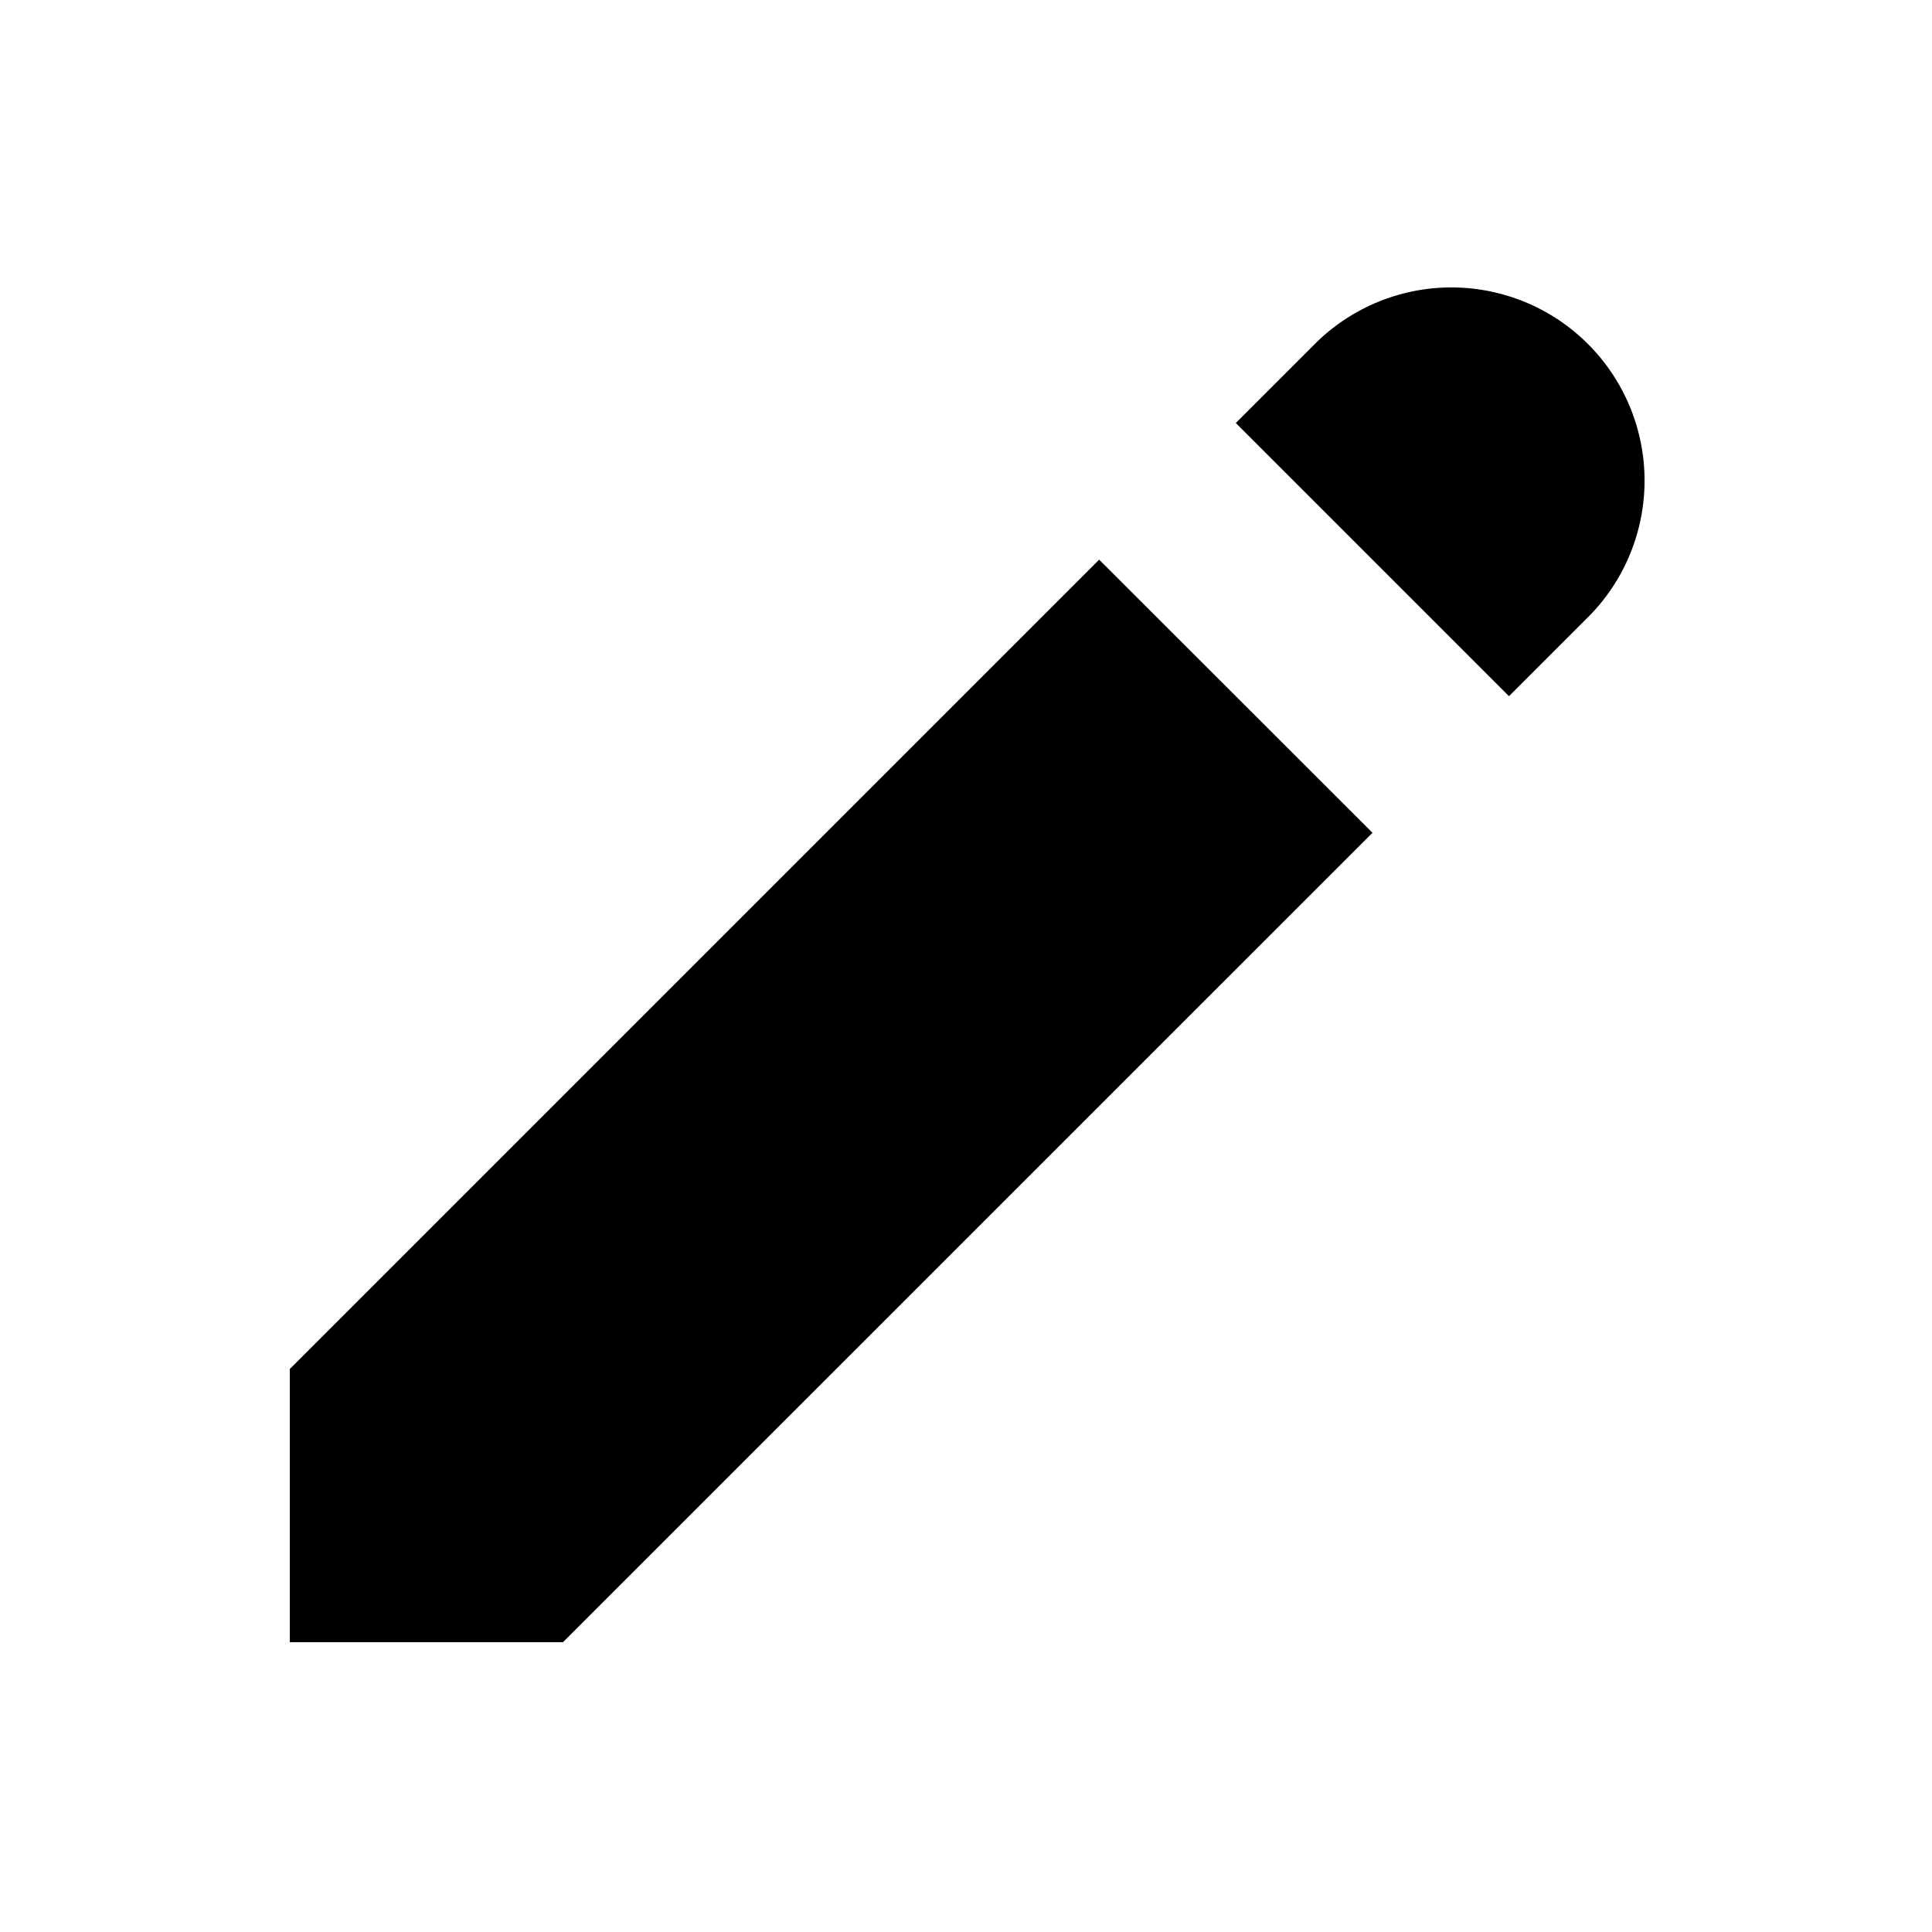
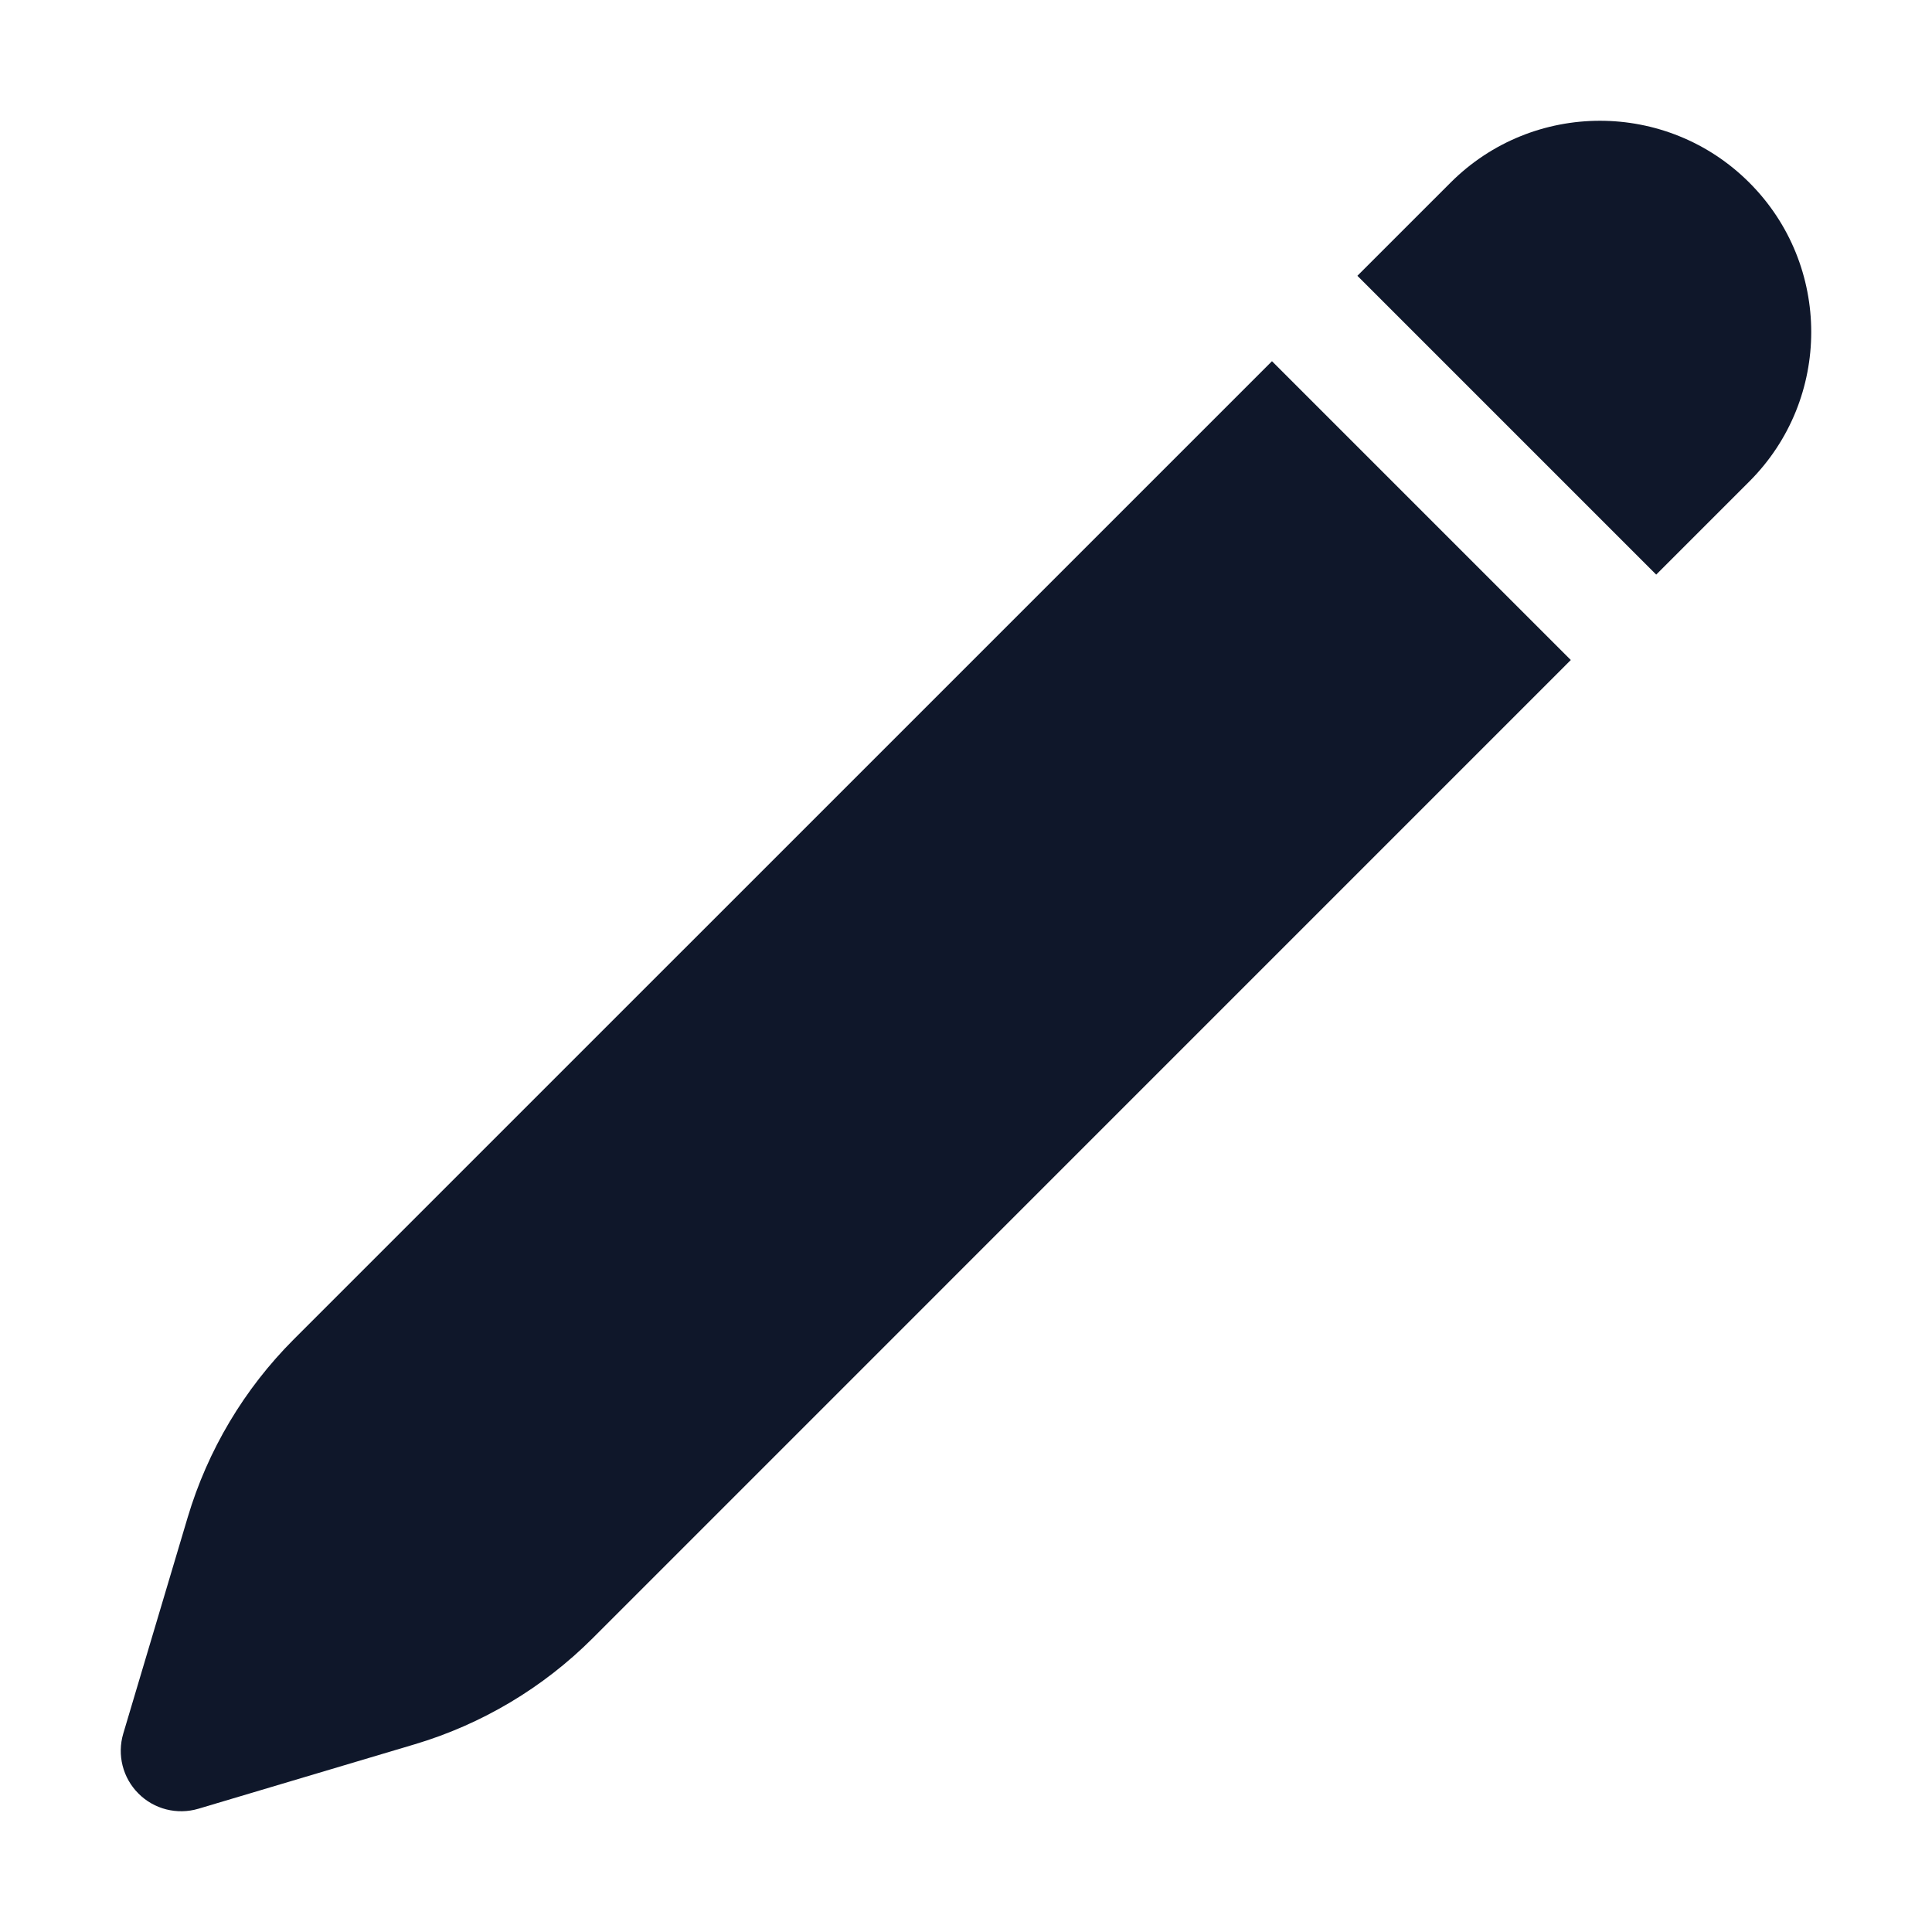
- <svg xmlns="http://www.w3.org/2000/svg" viewBox="0 0 20 20" fill="currentColor" aria-hidden="true">
-   <path d="M13.586 3.586a2 2 0 112.828 2.828l-.793.793-2.828-2.828.793-.793zM11.379 5.793L3 14.172V17h2.828l8.38-8.379-2.83-2.828z" />
+ <svg xmlns="http://www.w3.org/2000/svg" width="24" height="24" viewBox="0 0 24 24" fill="none">
+   <path d="M21.731 2.269C20.706 1.244 19.044 1.244 18.019 2.269L16.862 3.426L20.574 7.138L21.731 5.981C22.756 4.956 22.756 3.294 21.731 2.269Z" fill="#0F172A" />
+   <path d="M19.513 8.199L15.801 4.487L3.65 16.637C3.033 17.254 2.58 18.015 2.331 18.851L1.531 21.536C1.453 21.8 1.525 22.086 1.72 22.28C1.914 22.475 2.2 22.547 2.464 22.469L5.149 21.669C5.985 21.42 6.746 20.967 7.363 20.35L19.513 8.199Z" fill="#0F172A" />
</svg>
